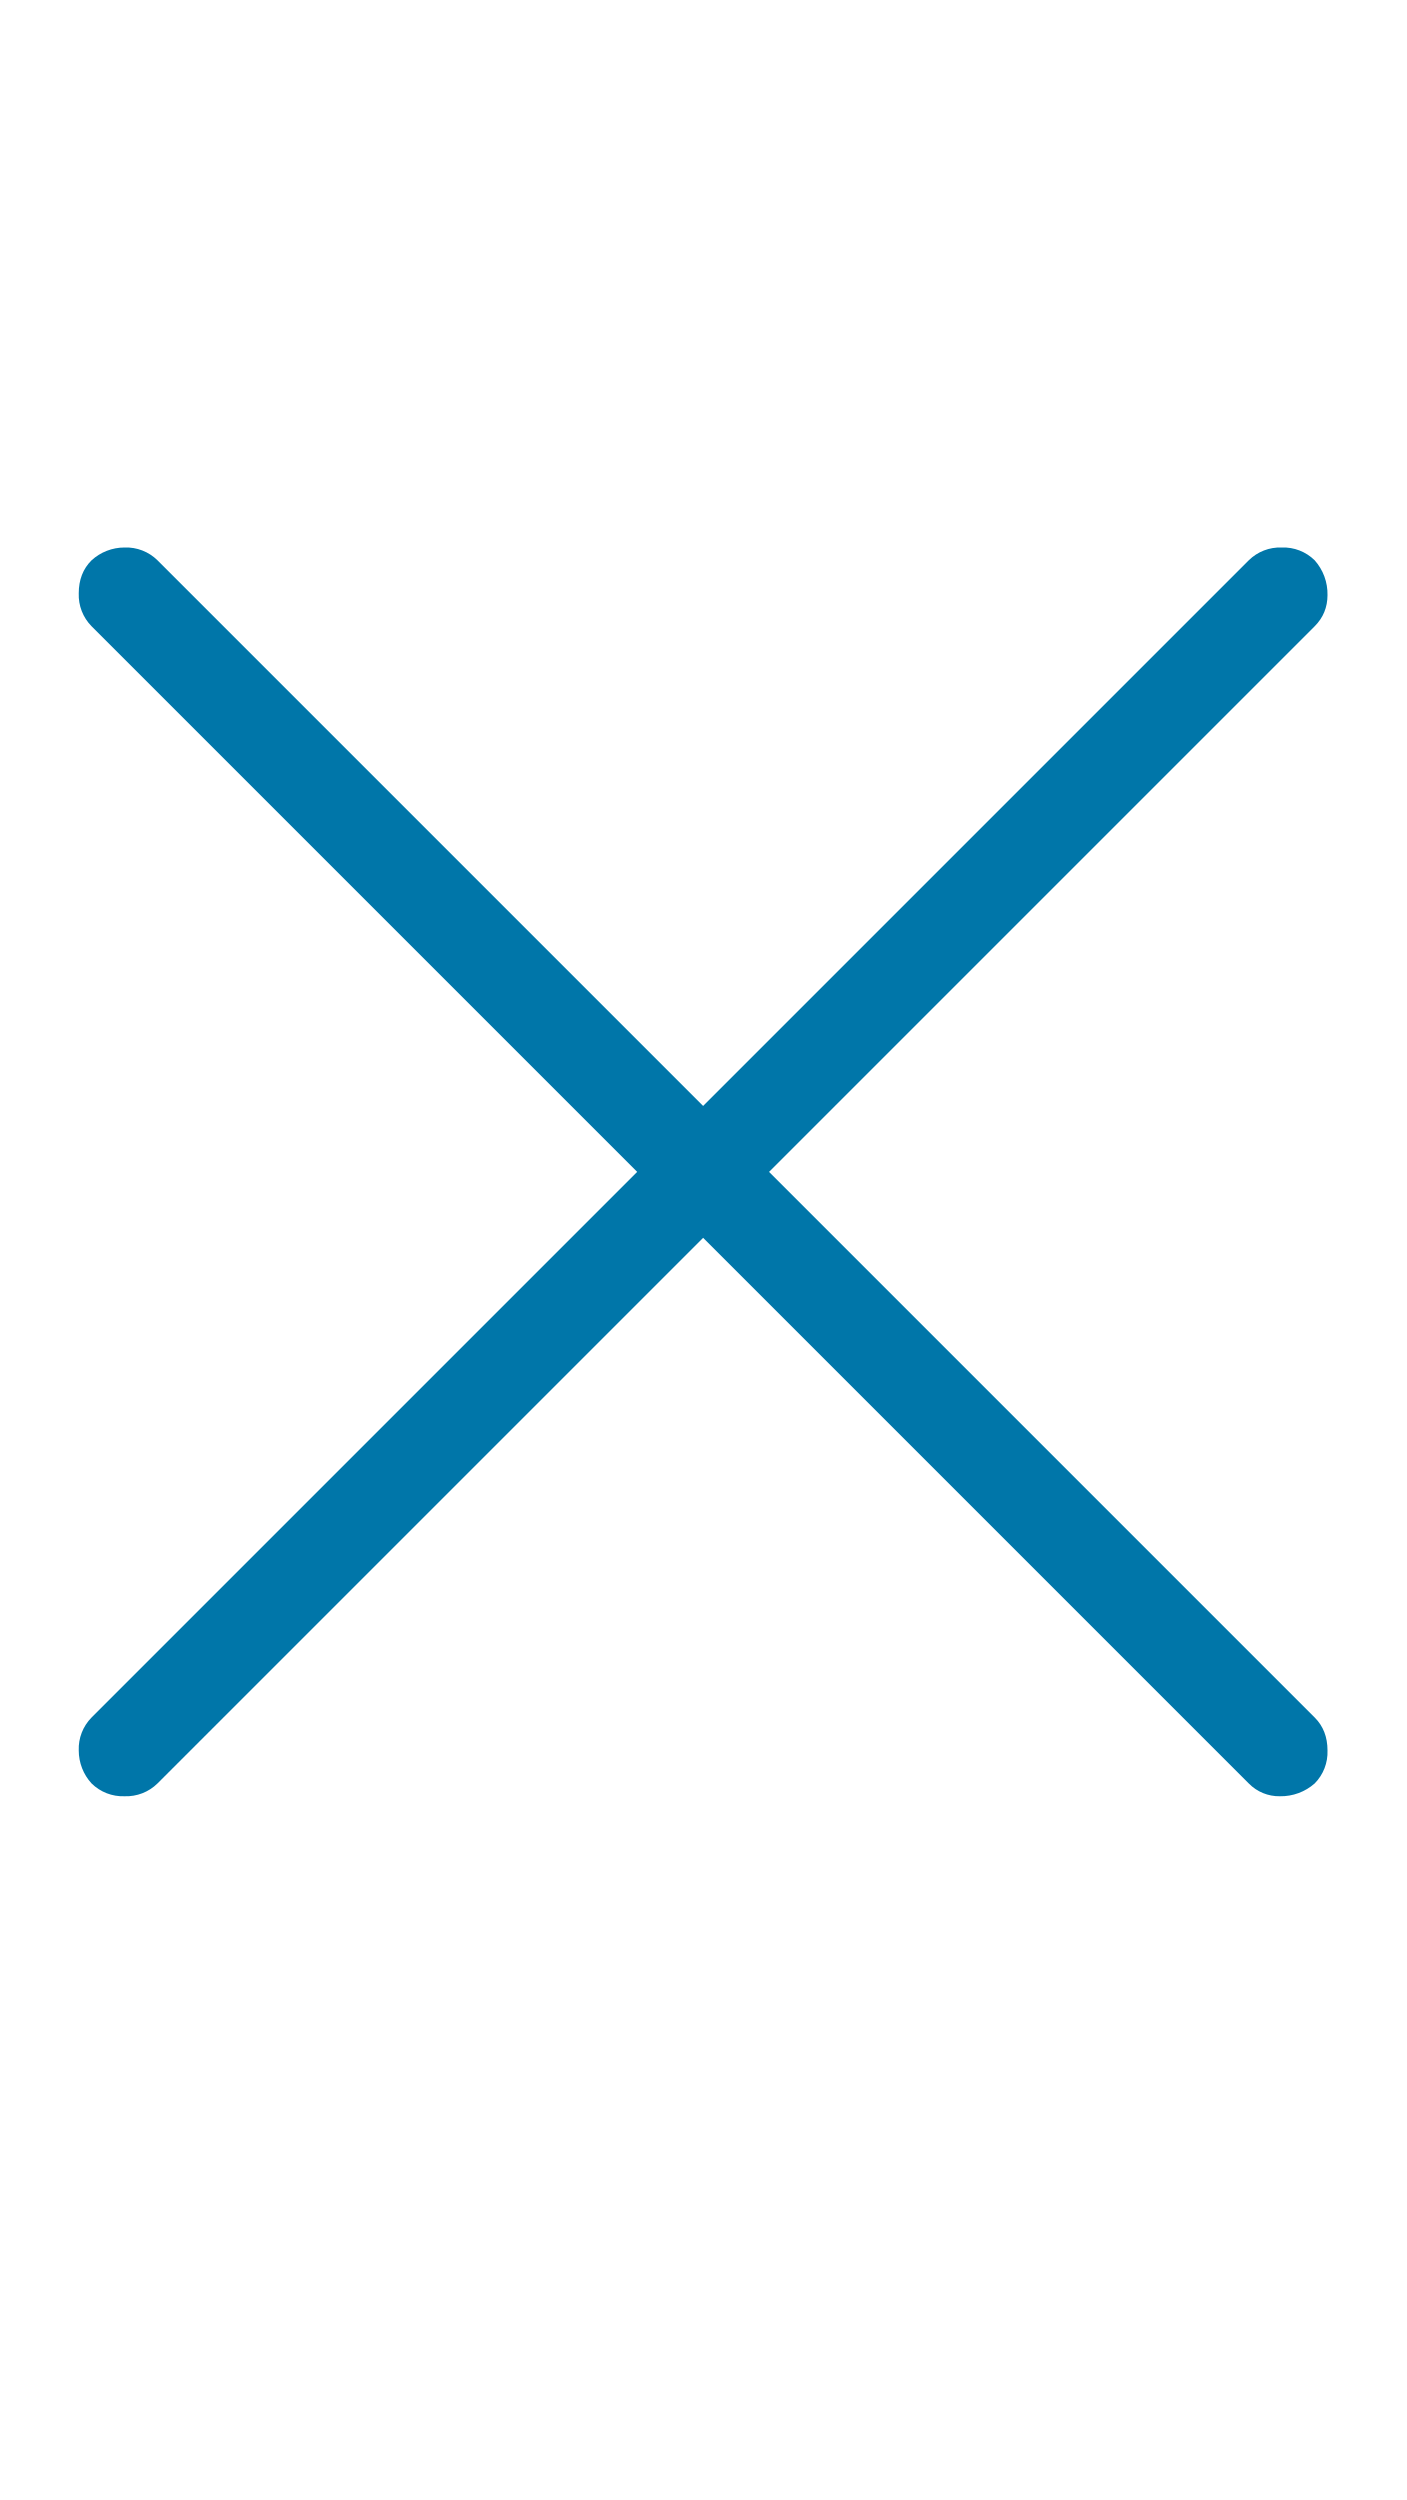
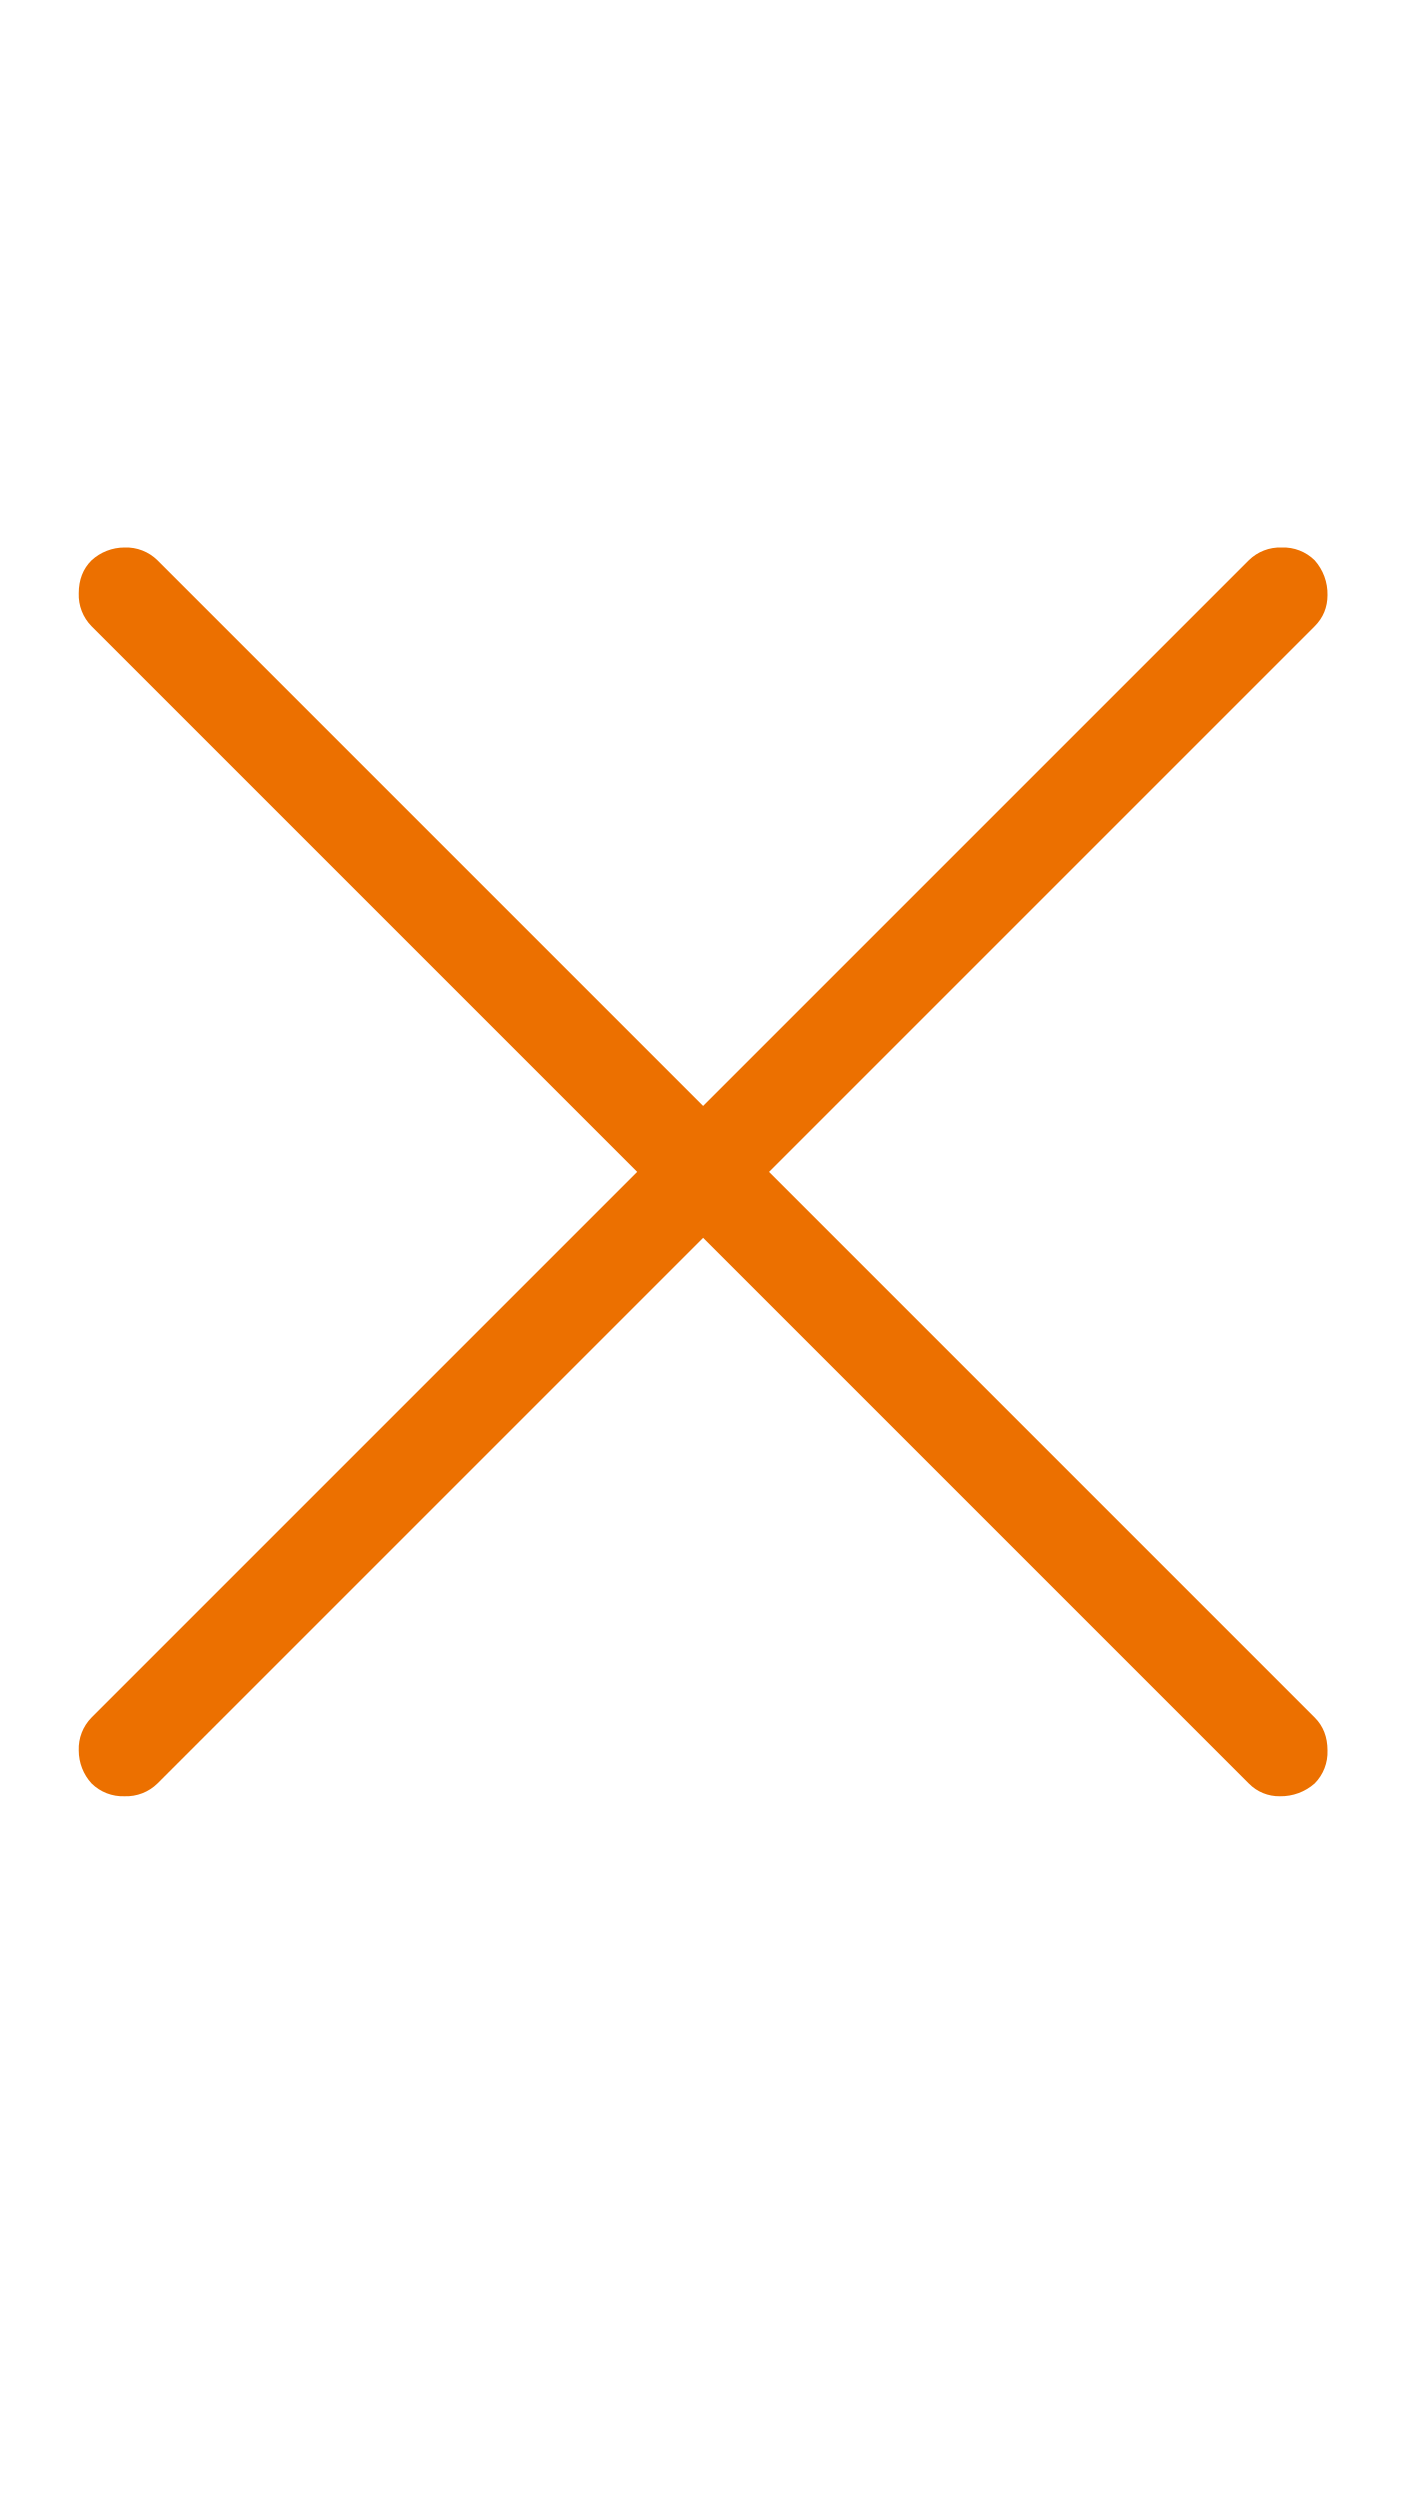
<svg xmlns="http://www.w3.org/2000/svg" width="18" height="32" fill="none">
-   <path d="M16.828 21.984c.11.11.164.25.164.422a.57.57 0 01-.164.422.654.654 0 01-.445.164.542.542 0 01-.399-.164L9 15.844l-6.984 6.984a.571.571 0 01-.422.164.571.571 0 01-.422-.164.624.624 0 01-.164-.422.57.57 0 01.164-.422L8.156 15 1.172 8.016a.571.571 0 01-.164-.422c0-.172.054-.313.164-.422a.624.624 0 01.422-.164.57.57 0 01.422.164L9 14.156l6.984-6.984a.57.57 0 01.422-.164.57.57 0 01.422.164.65.65 0 01.164.445c0 .156-.055.29-.164.399L9.844 15l6.984 6.984z" fill="#0076A9" />
+   <path d="M16.828 21.984c.11.11.164.25.164.422a.57.57 0 01-.164.422.654.654 0 01-.445.164.542.542 0 01-.399-.164L9 15.844l-6.984 6.984a.571.571 0 01-.422.164.571.571 0 01-.422-.164.624.624 0 01-.164-.422.57.57 0 01.164-.422L8.156 15 1.172 8.016a.571.571 0 01-.164-.422c0-.172.054-.313.164-.422a.624.624 0 01.422-.164.57.57 0 01.422.164L9 14.156l6.984-6.984a.57.57 0 01.422-.164.57.57 0 01.422.164.65.65 0 01.164.445c0 .156-.055.29-.164.399L9.844 15l6.984 6.984z" fill="#EC7000" />
</svg>
